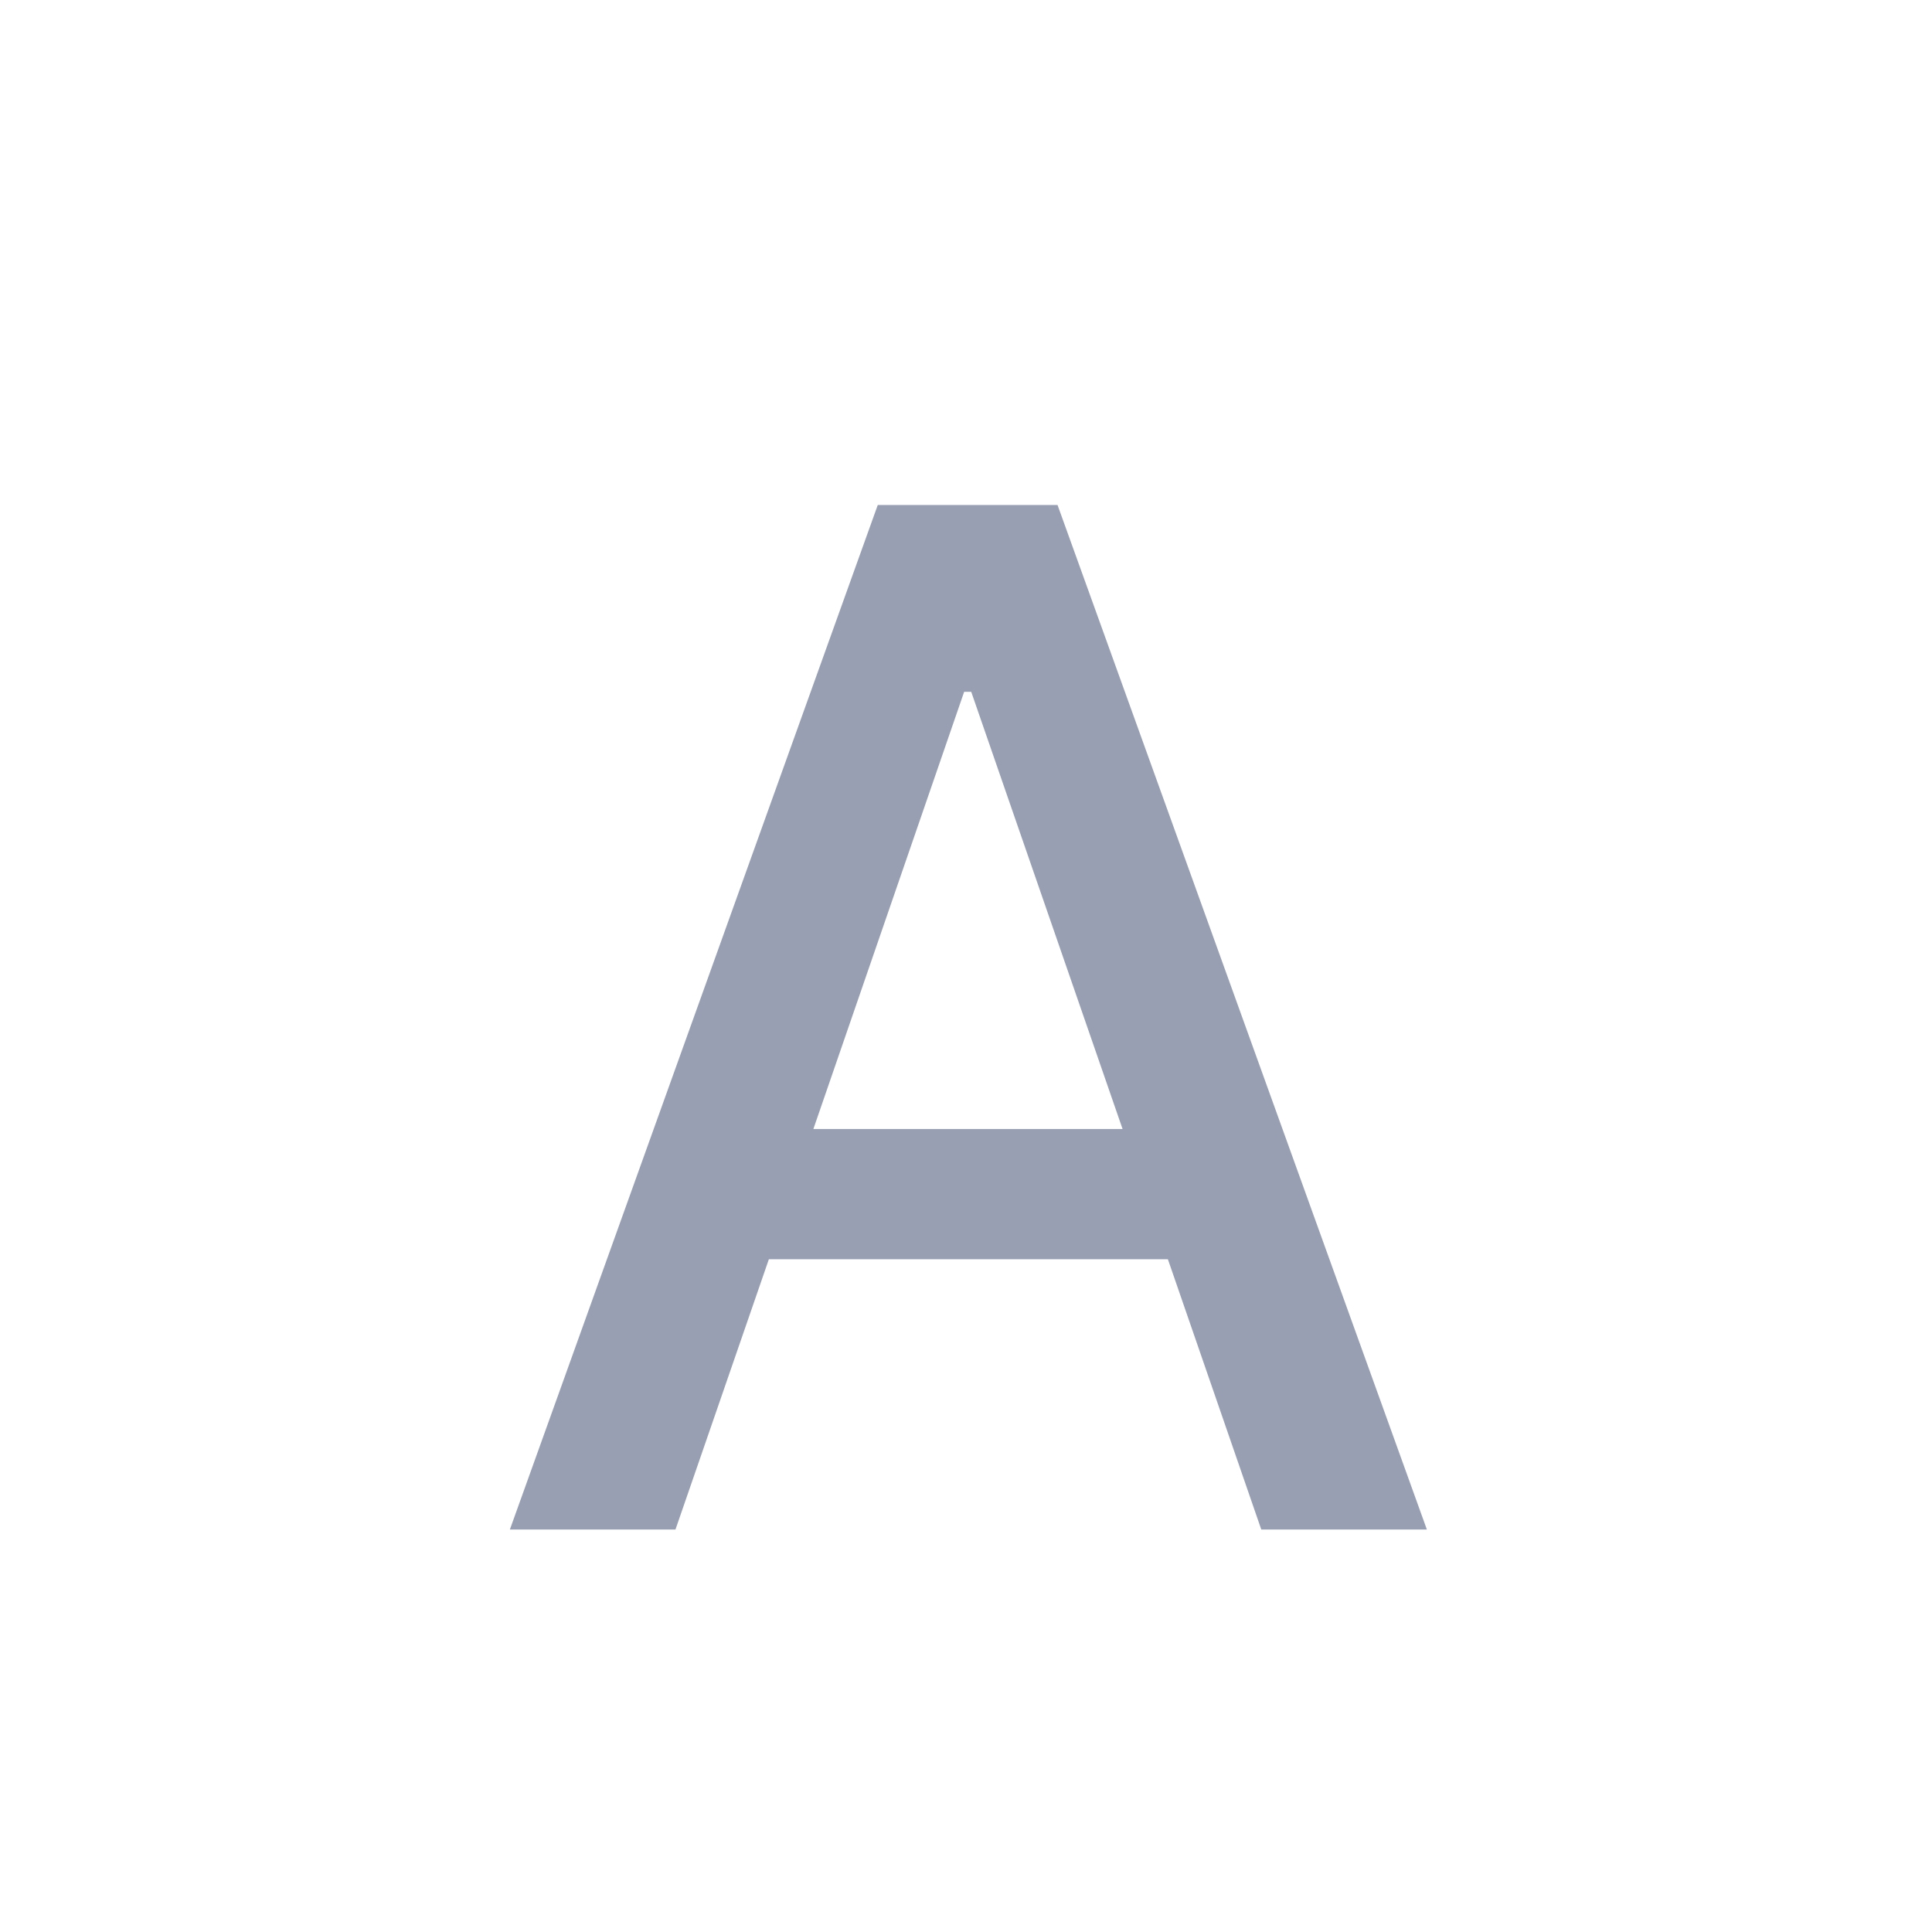
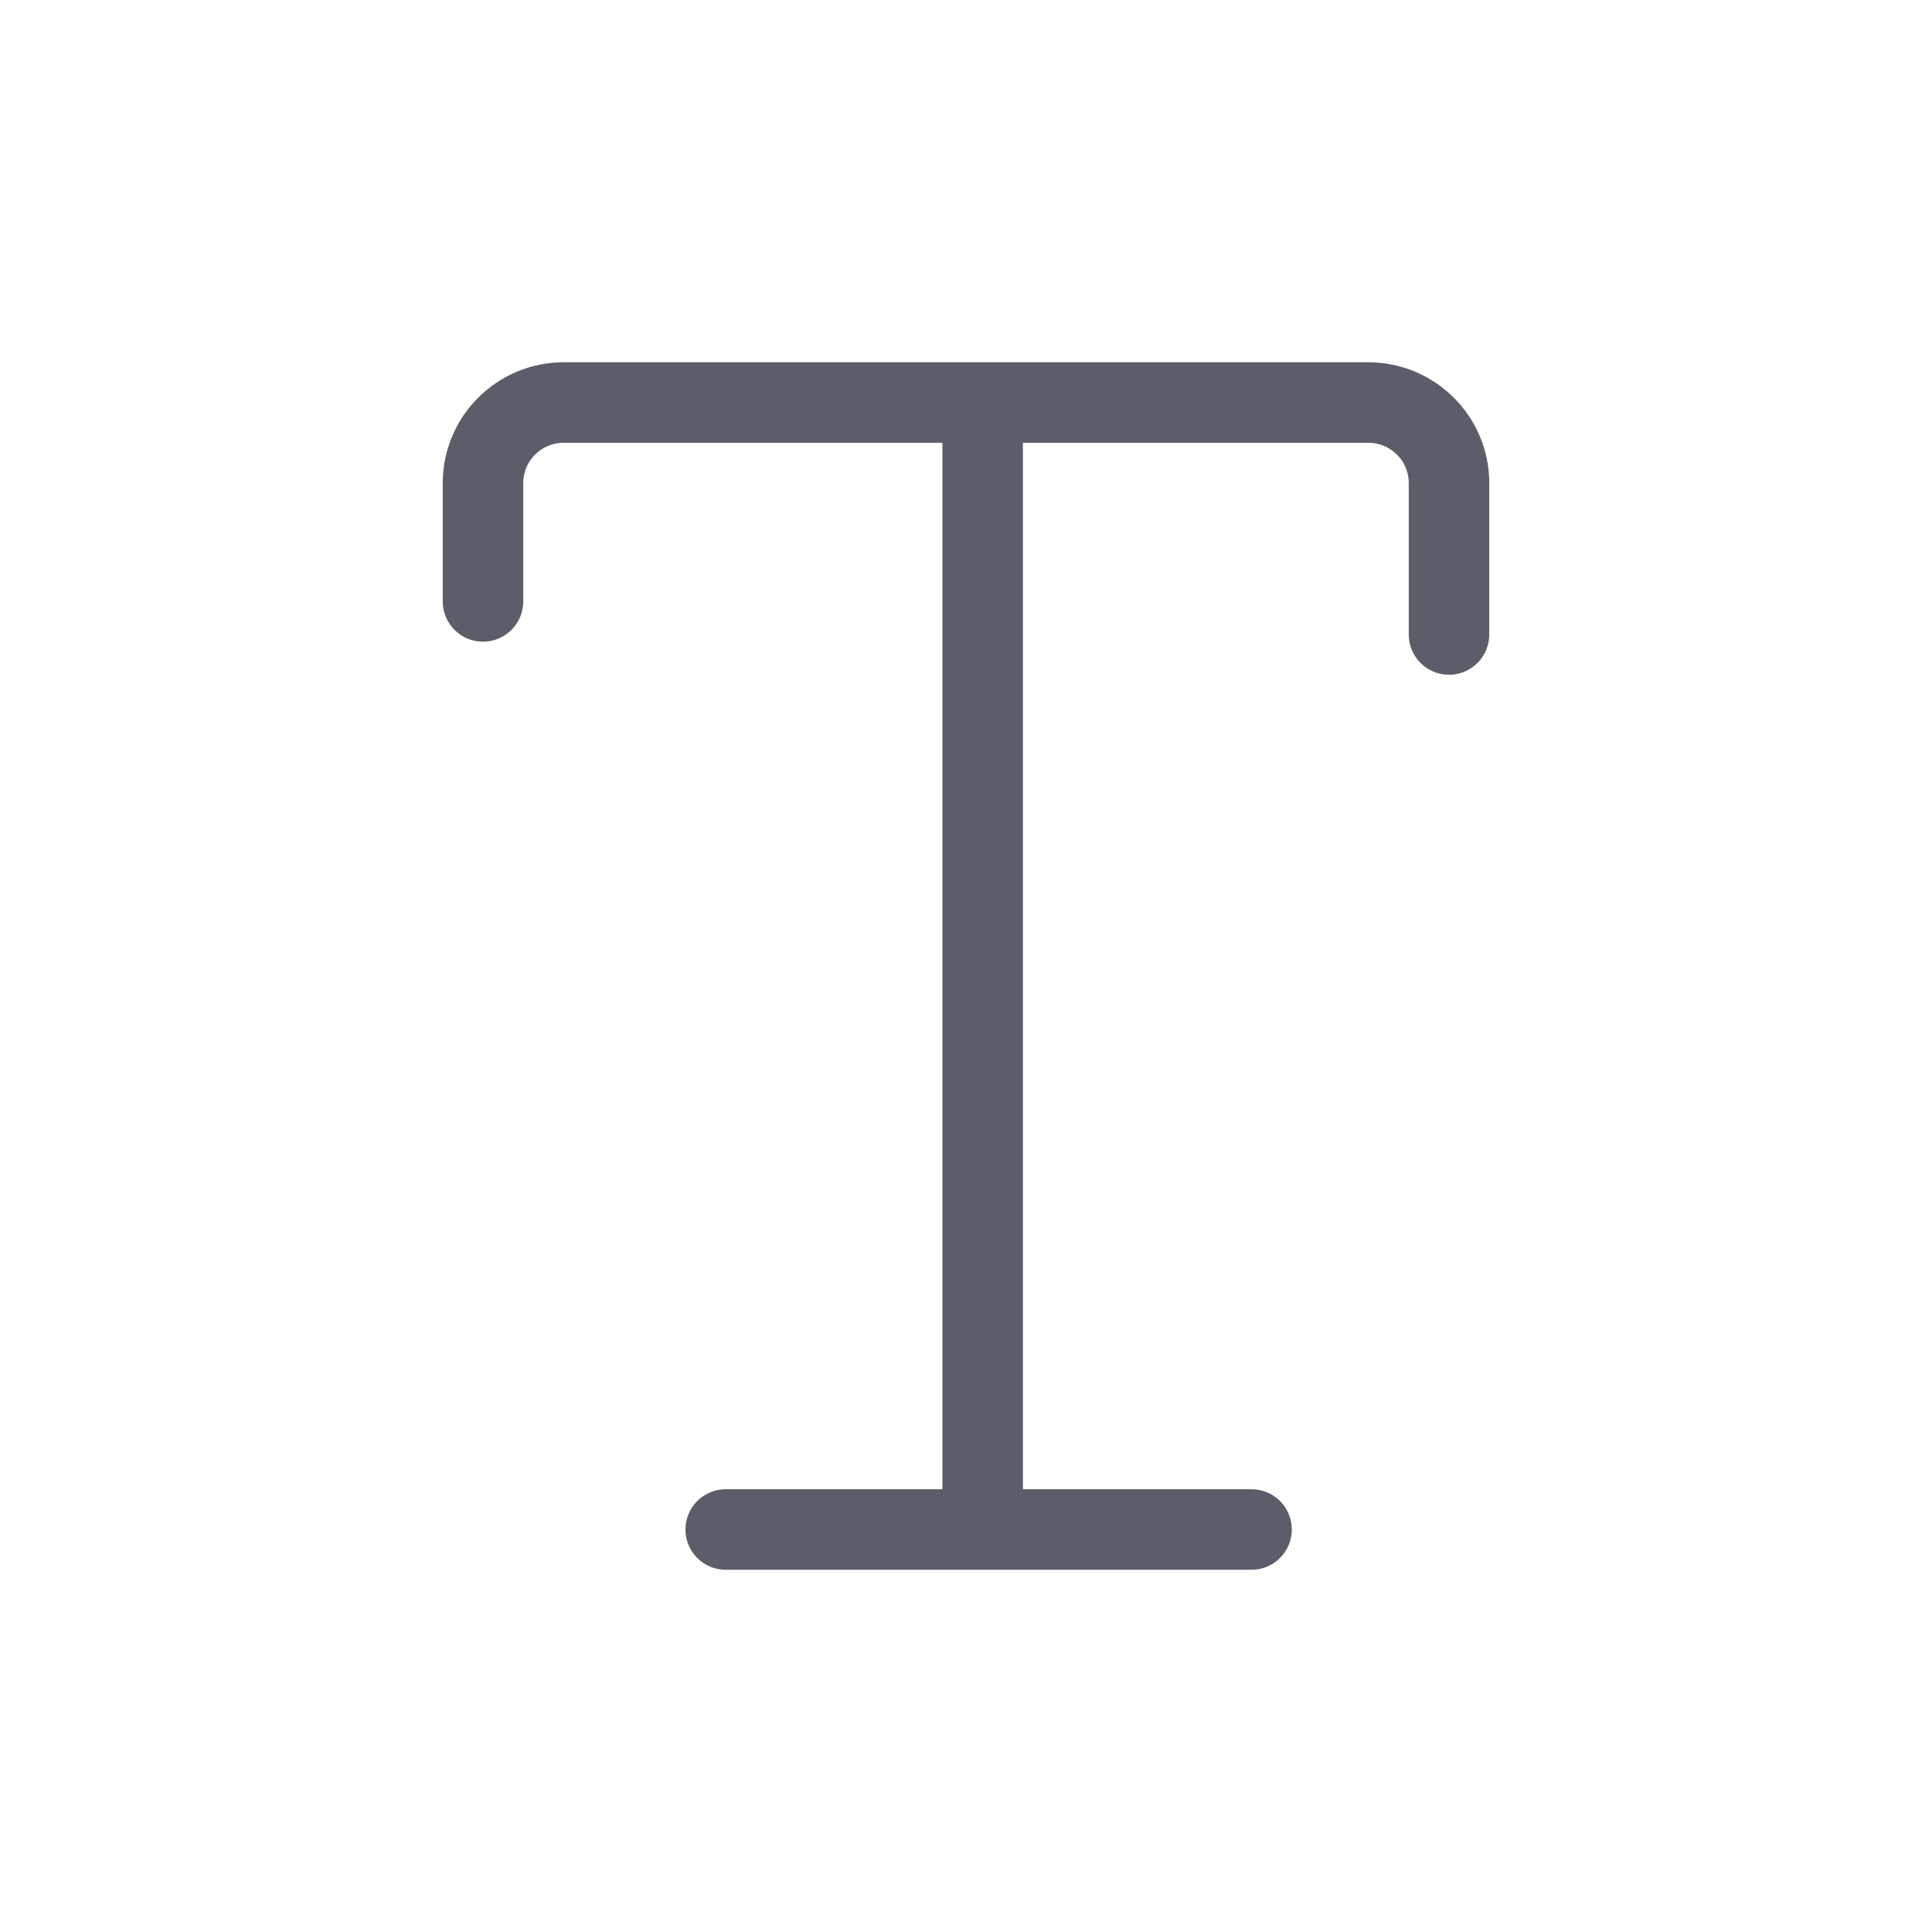
<svg xmlns="http://www.w3.org/2000/svg" width="24" height="24" viewBox="0 0 24 24" fill="none">
-   <path d="M8.391 19L9.551 15.643H14.508L15.668 19H17.725L13.137 6.273H10.904L6.334 19H8.391ZM10.104 14.025L11.977 8.594H12.065L13.945 14.025H10.104Z" fill="#989FB3" />
+   <path d="M9.015 19H12.207M12.207 19H15.547M12.207 19V5M12.207 5H7.005C6.45 5 6 5.448 6 6V7.471M12.207 5H16.995C17.55 5 18 5.448 18 6V7.882" stroke="#5B5D68" stroke-linecap="round" stroke-linejoin="round" />
</svg>
